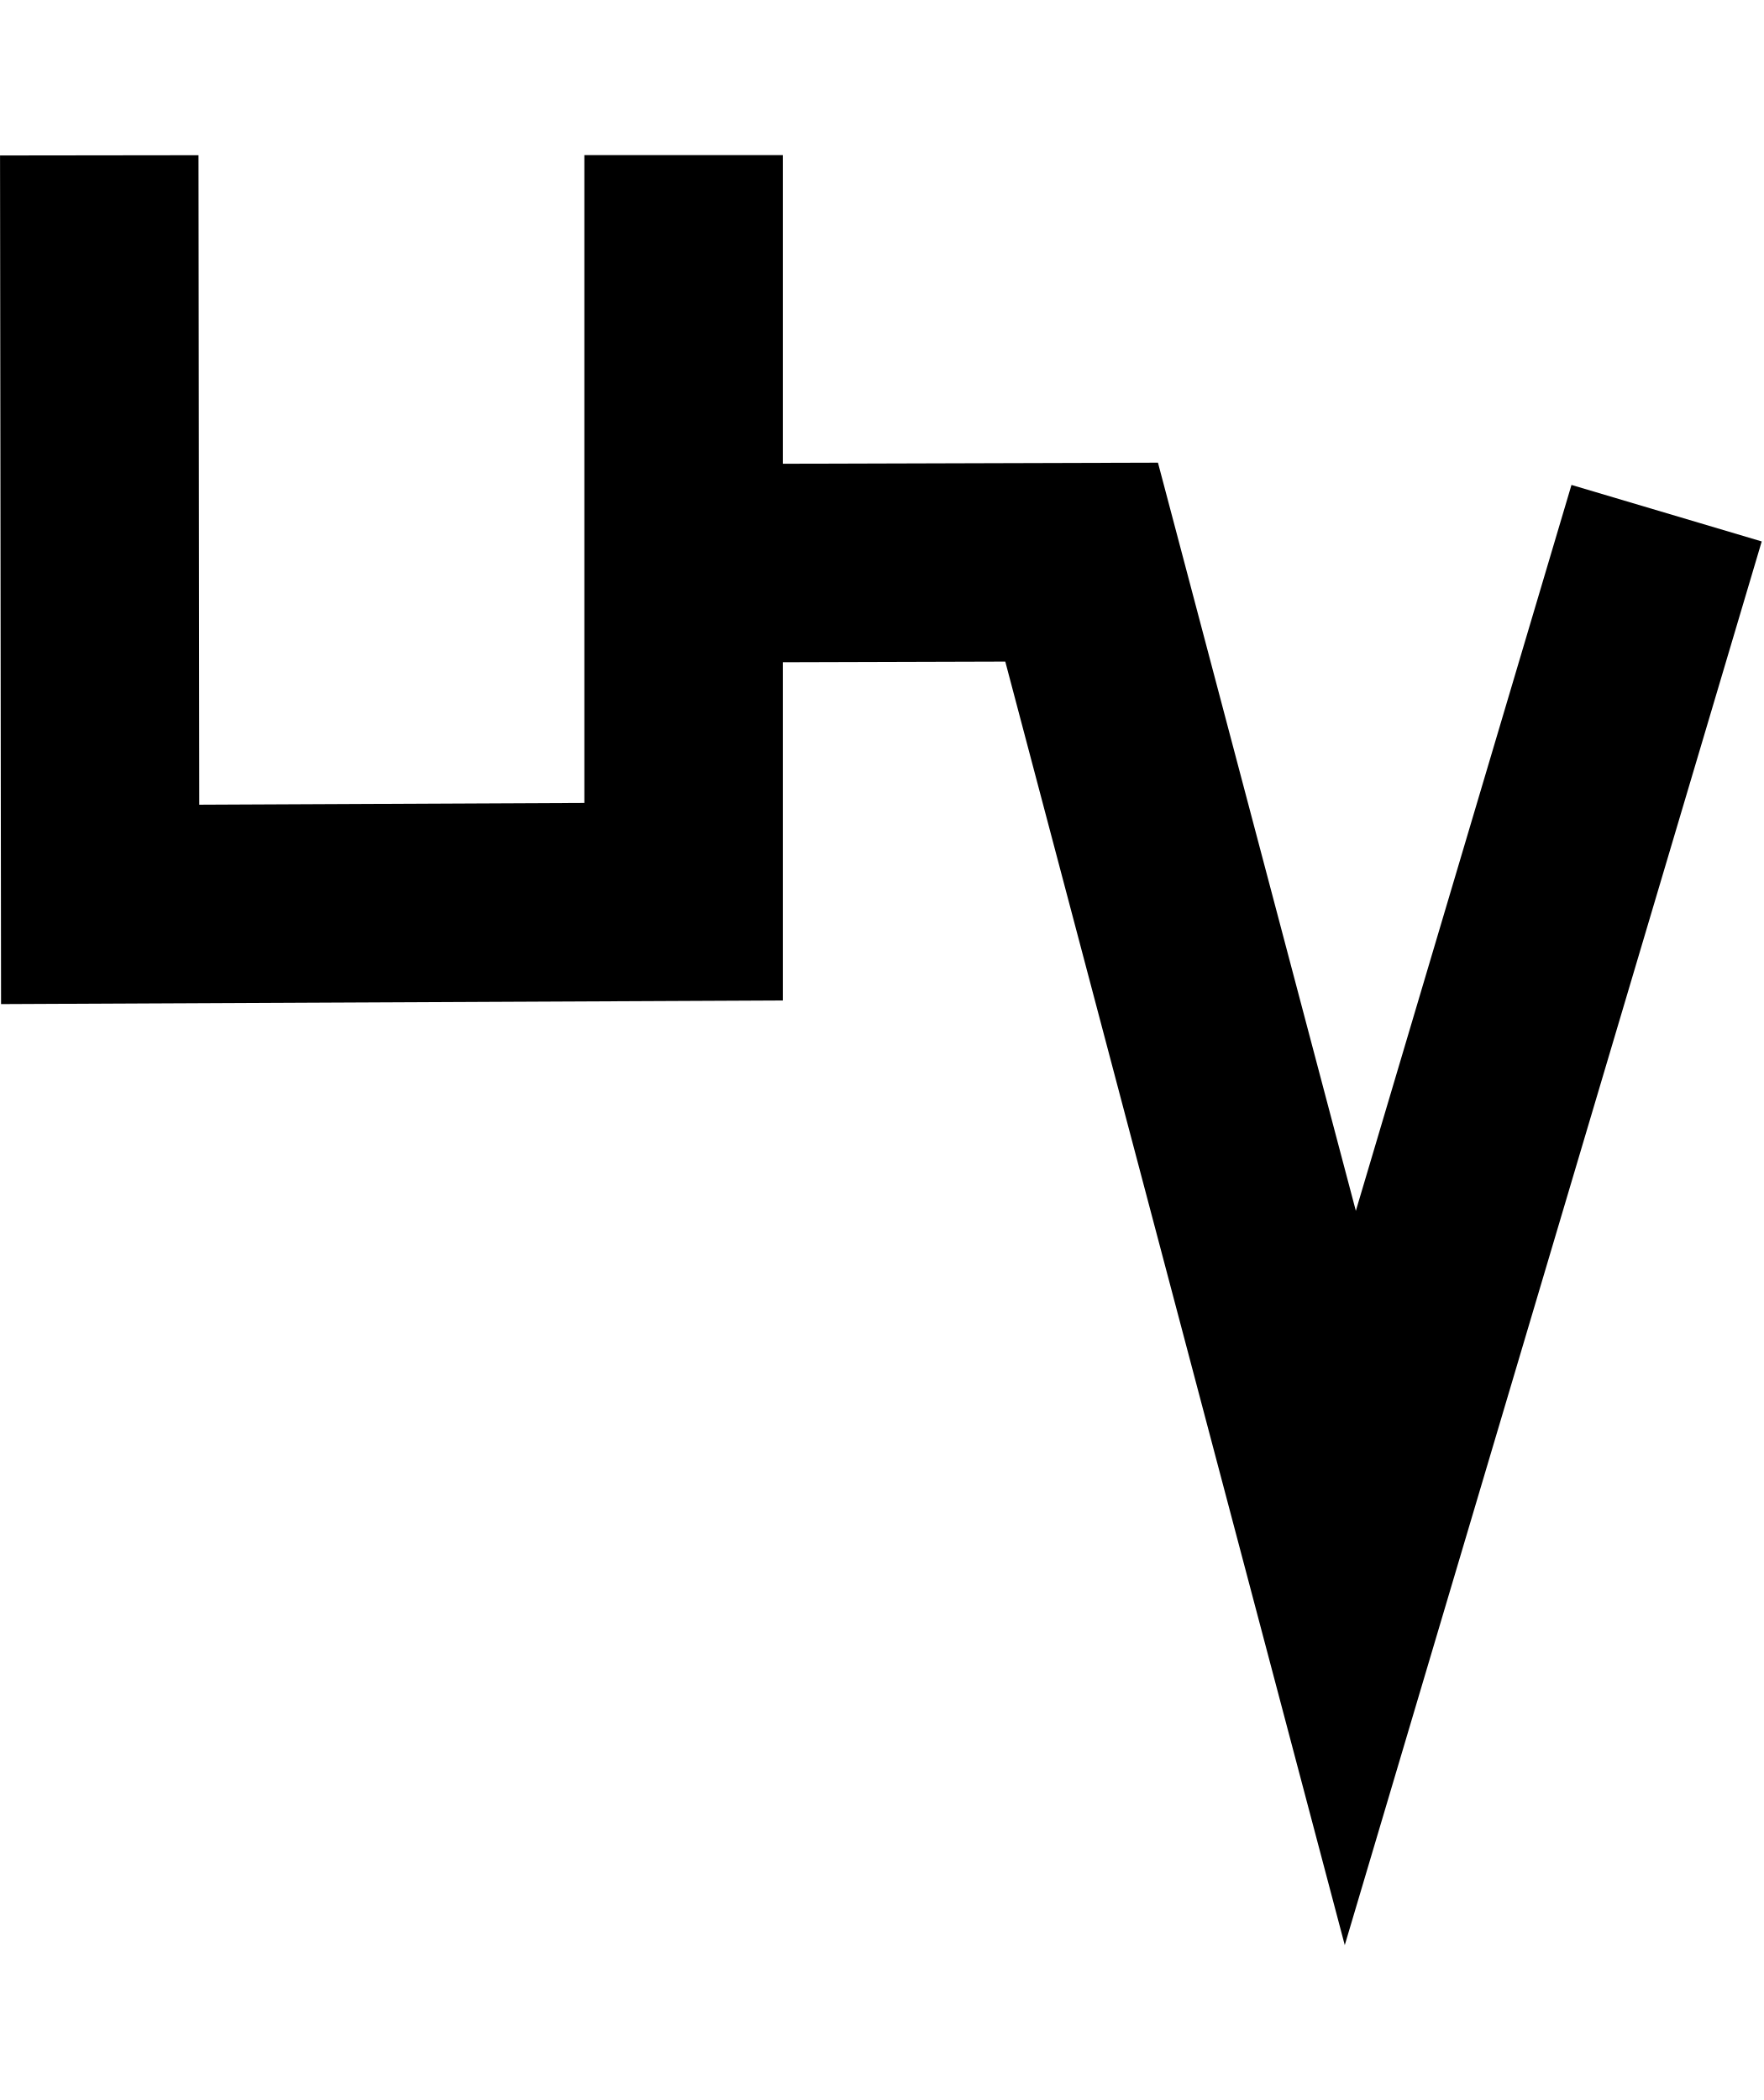
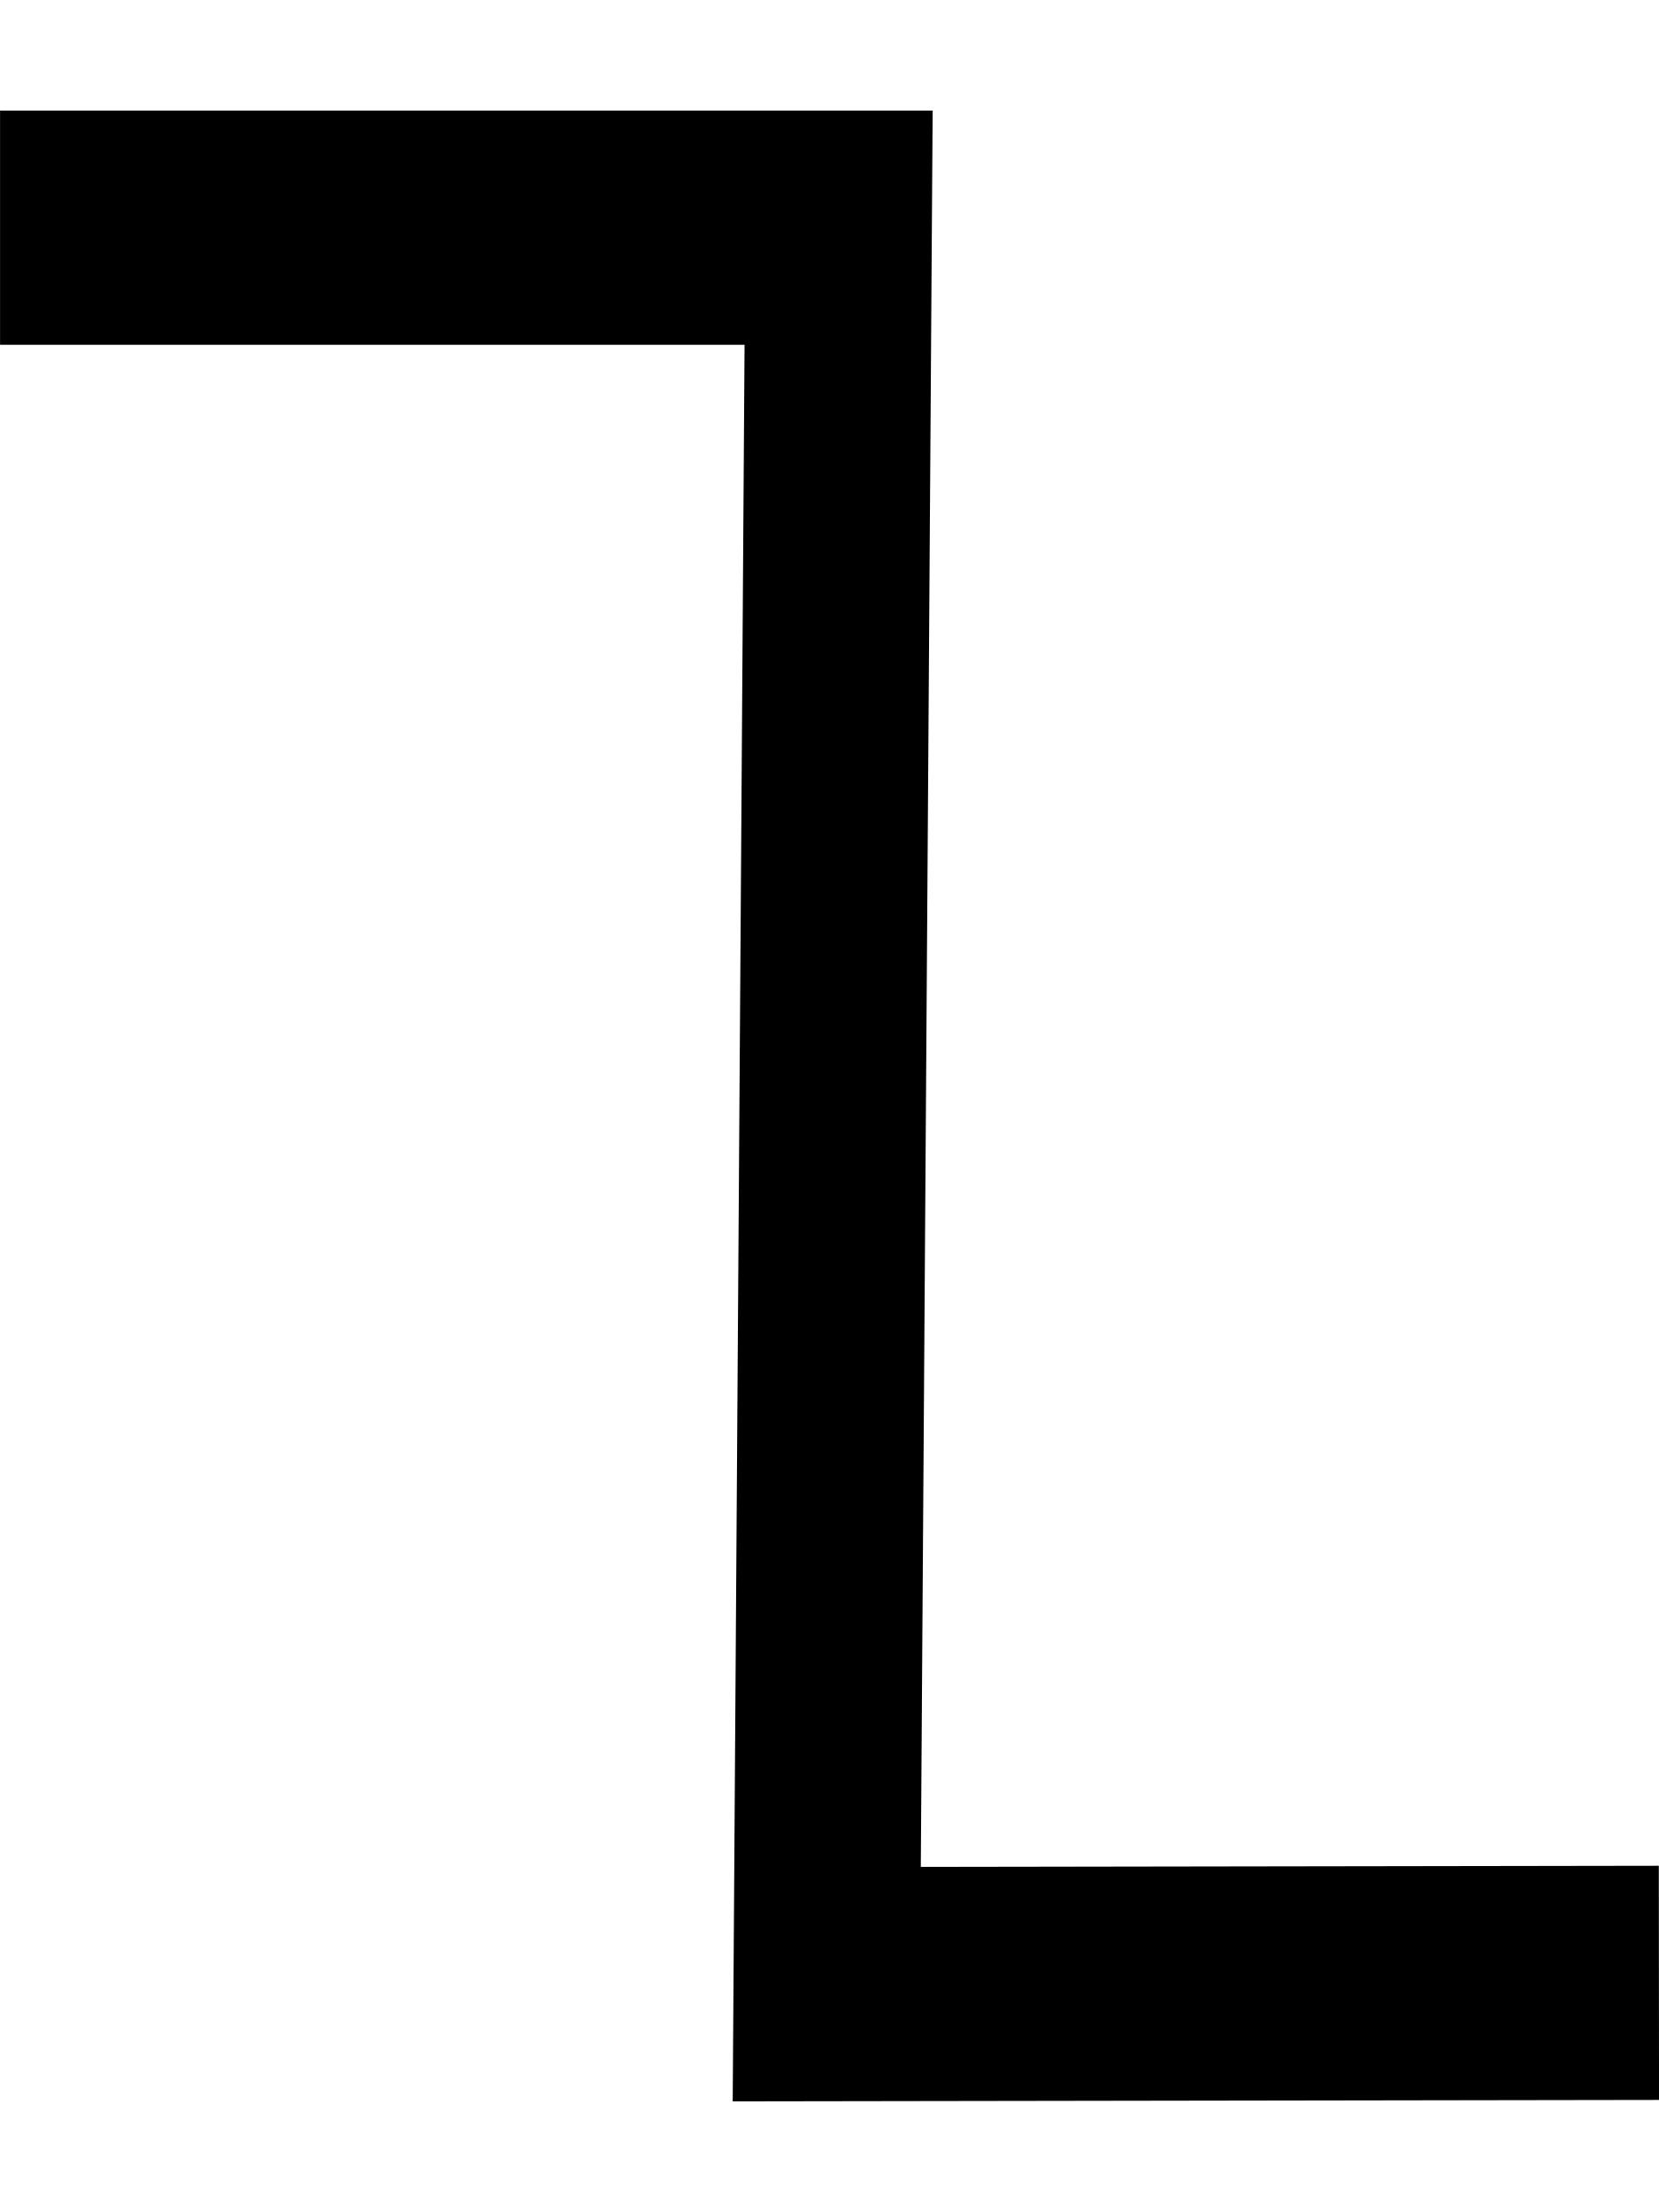
- <svg xmlns="http://www.w3.org/2000/svg" width="16.8" height="20" viewBox="0 0 16.8 20" version="1.1" id="svg3807">
+ <svg xmlns="http://www.w3.org/2000/svg" width="15" height="20" viewBox="0 0 15 20" version="1.1" id="svg3807">
  <g id="layer L1" transform="translate(0,10)">
    <g transform="translate(0,0)">
-       <g id="layer1" transform="translate(0,-291.7083)">
-         <g transform="matrix(1.172932,0,0,-0.9520283,-583.8196,-1486.07)" id="g10351" style="stroke-width:1.788;stroke-miterlimit:4;stroke-dasharray:none">
-           <g transform="matrix(0.9094024,0,0,1.120415,45.09442,226.1223)" id="g10351-0" style="stroke-width:1.789;stroke-miterlimit:4;stroke-dasharray:none">
-             <g id="g2601" transform="matrix(0.8925618,0,0,0.8925266,53.47671,-202.8362)" style="stroke-width:2.005">
-               <g transform="matrix(0.9161032,0,0,-0.9078513,101.9969,-4745.411)" id="g14246" style="stroke-width:2.177;stroke-miterlimit:4;stroke-dasharray:none">
-                 <g transform="matrix(1.222974,0,0,1.234139,-146.3597,738.2648)" id="g14253">
-                   <g id="g10356-8-4" transform="matrix(1,0,0,-1,-52.77486,-5050.799)">
-                     <g id="g1330" transform="translate(3.9935396e-6,0.4115715)">
-                       <path id="path4186-6-7-94-7-8-3-4-9-6-9-9-8-7-3-2-2-8" d="m 540.559,-1878.46 -2.824,-9.507 -2.399,9.07 -3.824,-0.011" style="fill:none;fill-rule:evenodd;stroke:#000000;stroke-width:1.772;stroke-linecap:butt;stroke-linejoin:miter;stroke-miterlimit:4;stroke-dasharray:none;stroke-opacity:1" />
-                       <path style="fill:none;fill-rule:evenodd;stroke:#000000;stroke-width:1.772;stroke-linecap:butt;stroke-linejoin:miter;stroke-miterlimit:4;stroke-dasharray:none;stroke-opacity:1" d="m 531.782,-1875.263 v -6.666 l -5.209,-0.024 -0.008,6.688" id="path4176-9-6-97-2-9" />
-                     </g>
-                   </g>
+       <g transform="translate(0,0)">
+         <g id="layer1" transform="translate(0,-291.7083)">
+           <g transform="matrix(1.172932,0,0,-0.9520283,-583.8196,-1486.07)" id="g10351" style="stroke-width:1.788;stroke-miterlimit:4;stroke-dasharray:none">
+             <g transform="matrix(0.9094024,0,0,1.120415,45.09442,226.1223)" id="g10351-0" style="stroke-width:1.789;stroke-miterlimit:4;stroke-dasharray:none">
+               <g id="g2601" transform="matrix(0.8925618,0,0,0.8925266,53.47671,-202.8362)" style="stroke-width:2.005">
+                 <g transform="matrix(-0.9626006,0,0,1.208687,1064.019,394.4588)" id="g10359" style="stroke-width:1.84;stroke-miterlimit:4;stroke-dasharray:none">
+                   <path style="fill:none;fill-rule:evenodd;stroke:#000000;stroke-width:1.84;stroke-linecap:butt;stroke-linejoin:miter;stroke-miterlimit:4;stroke-dasharray:none;stroke-opacity:1" d="m 571.91,-1877.249 8.21,-0.01 -0.117,13.801 h 8.273" id="path4186-6-7-94-7-8-3-4-0-7-9-3-9-6-6" />
                </g>
              </g>
            </g>
          </g>
        </g>
      </g>
    </g>
  </g>
</svg>
